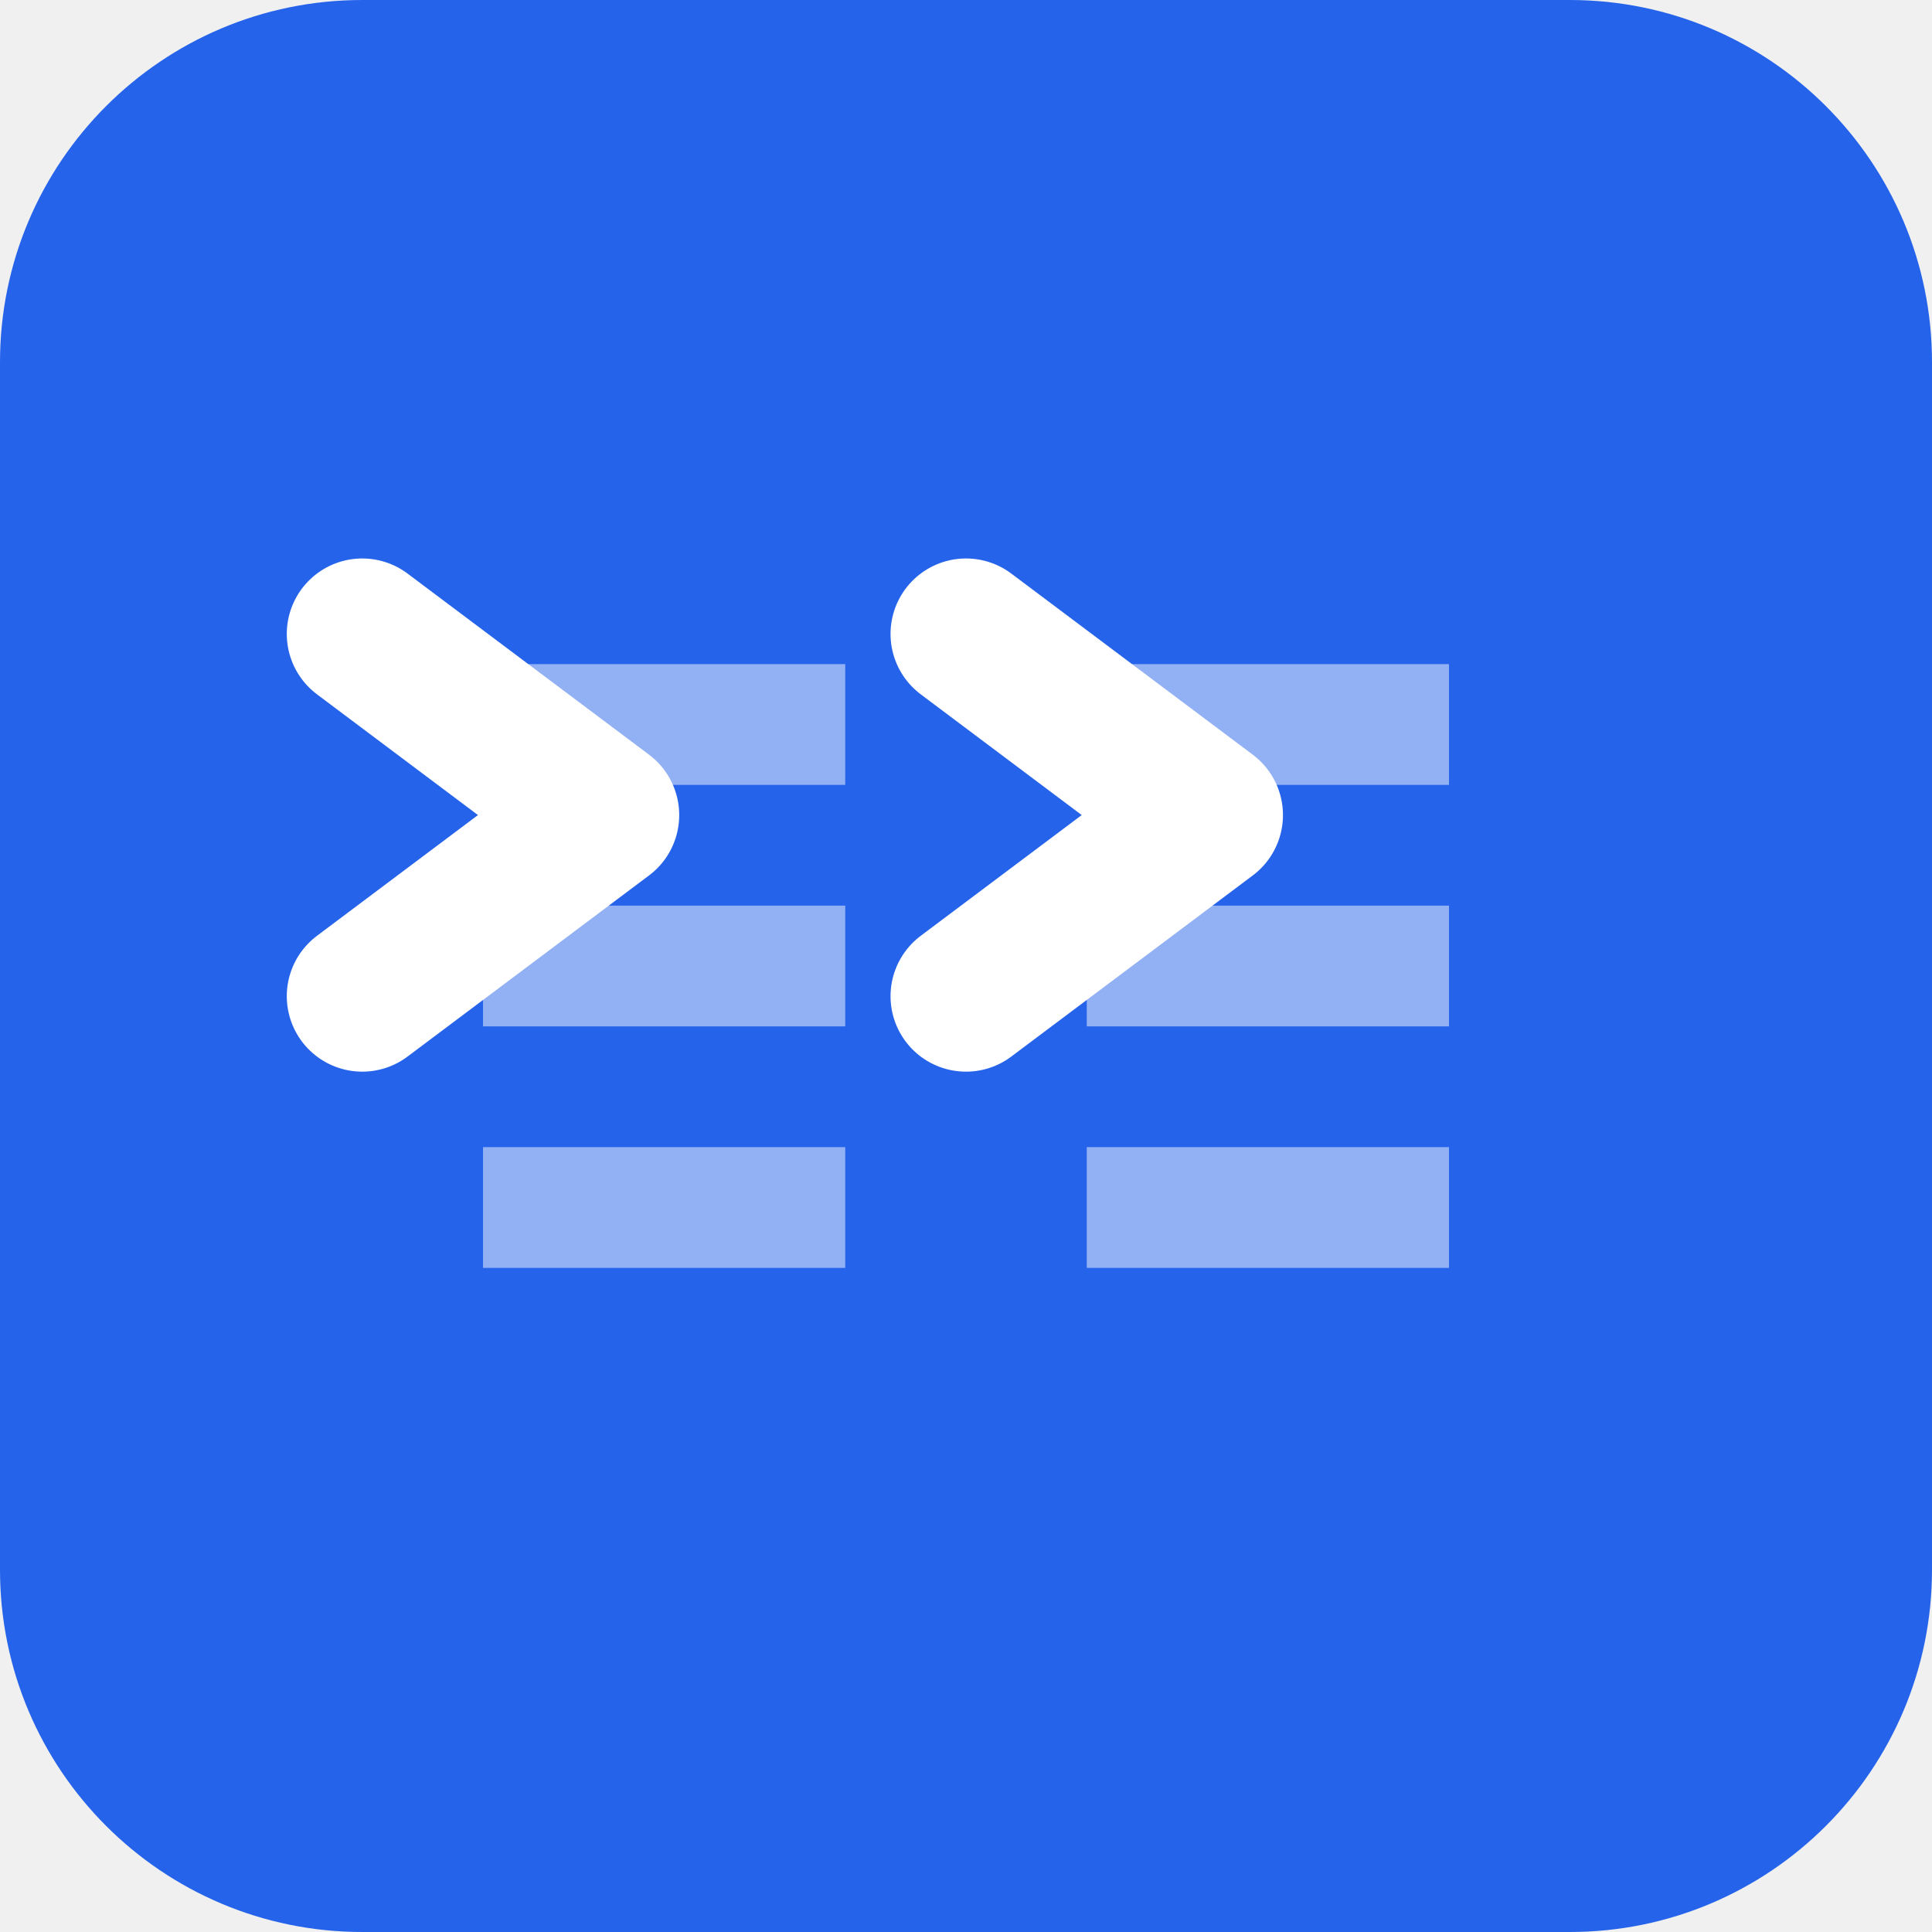
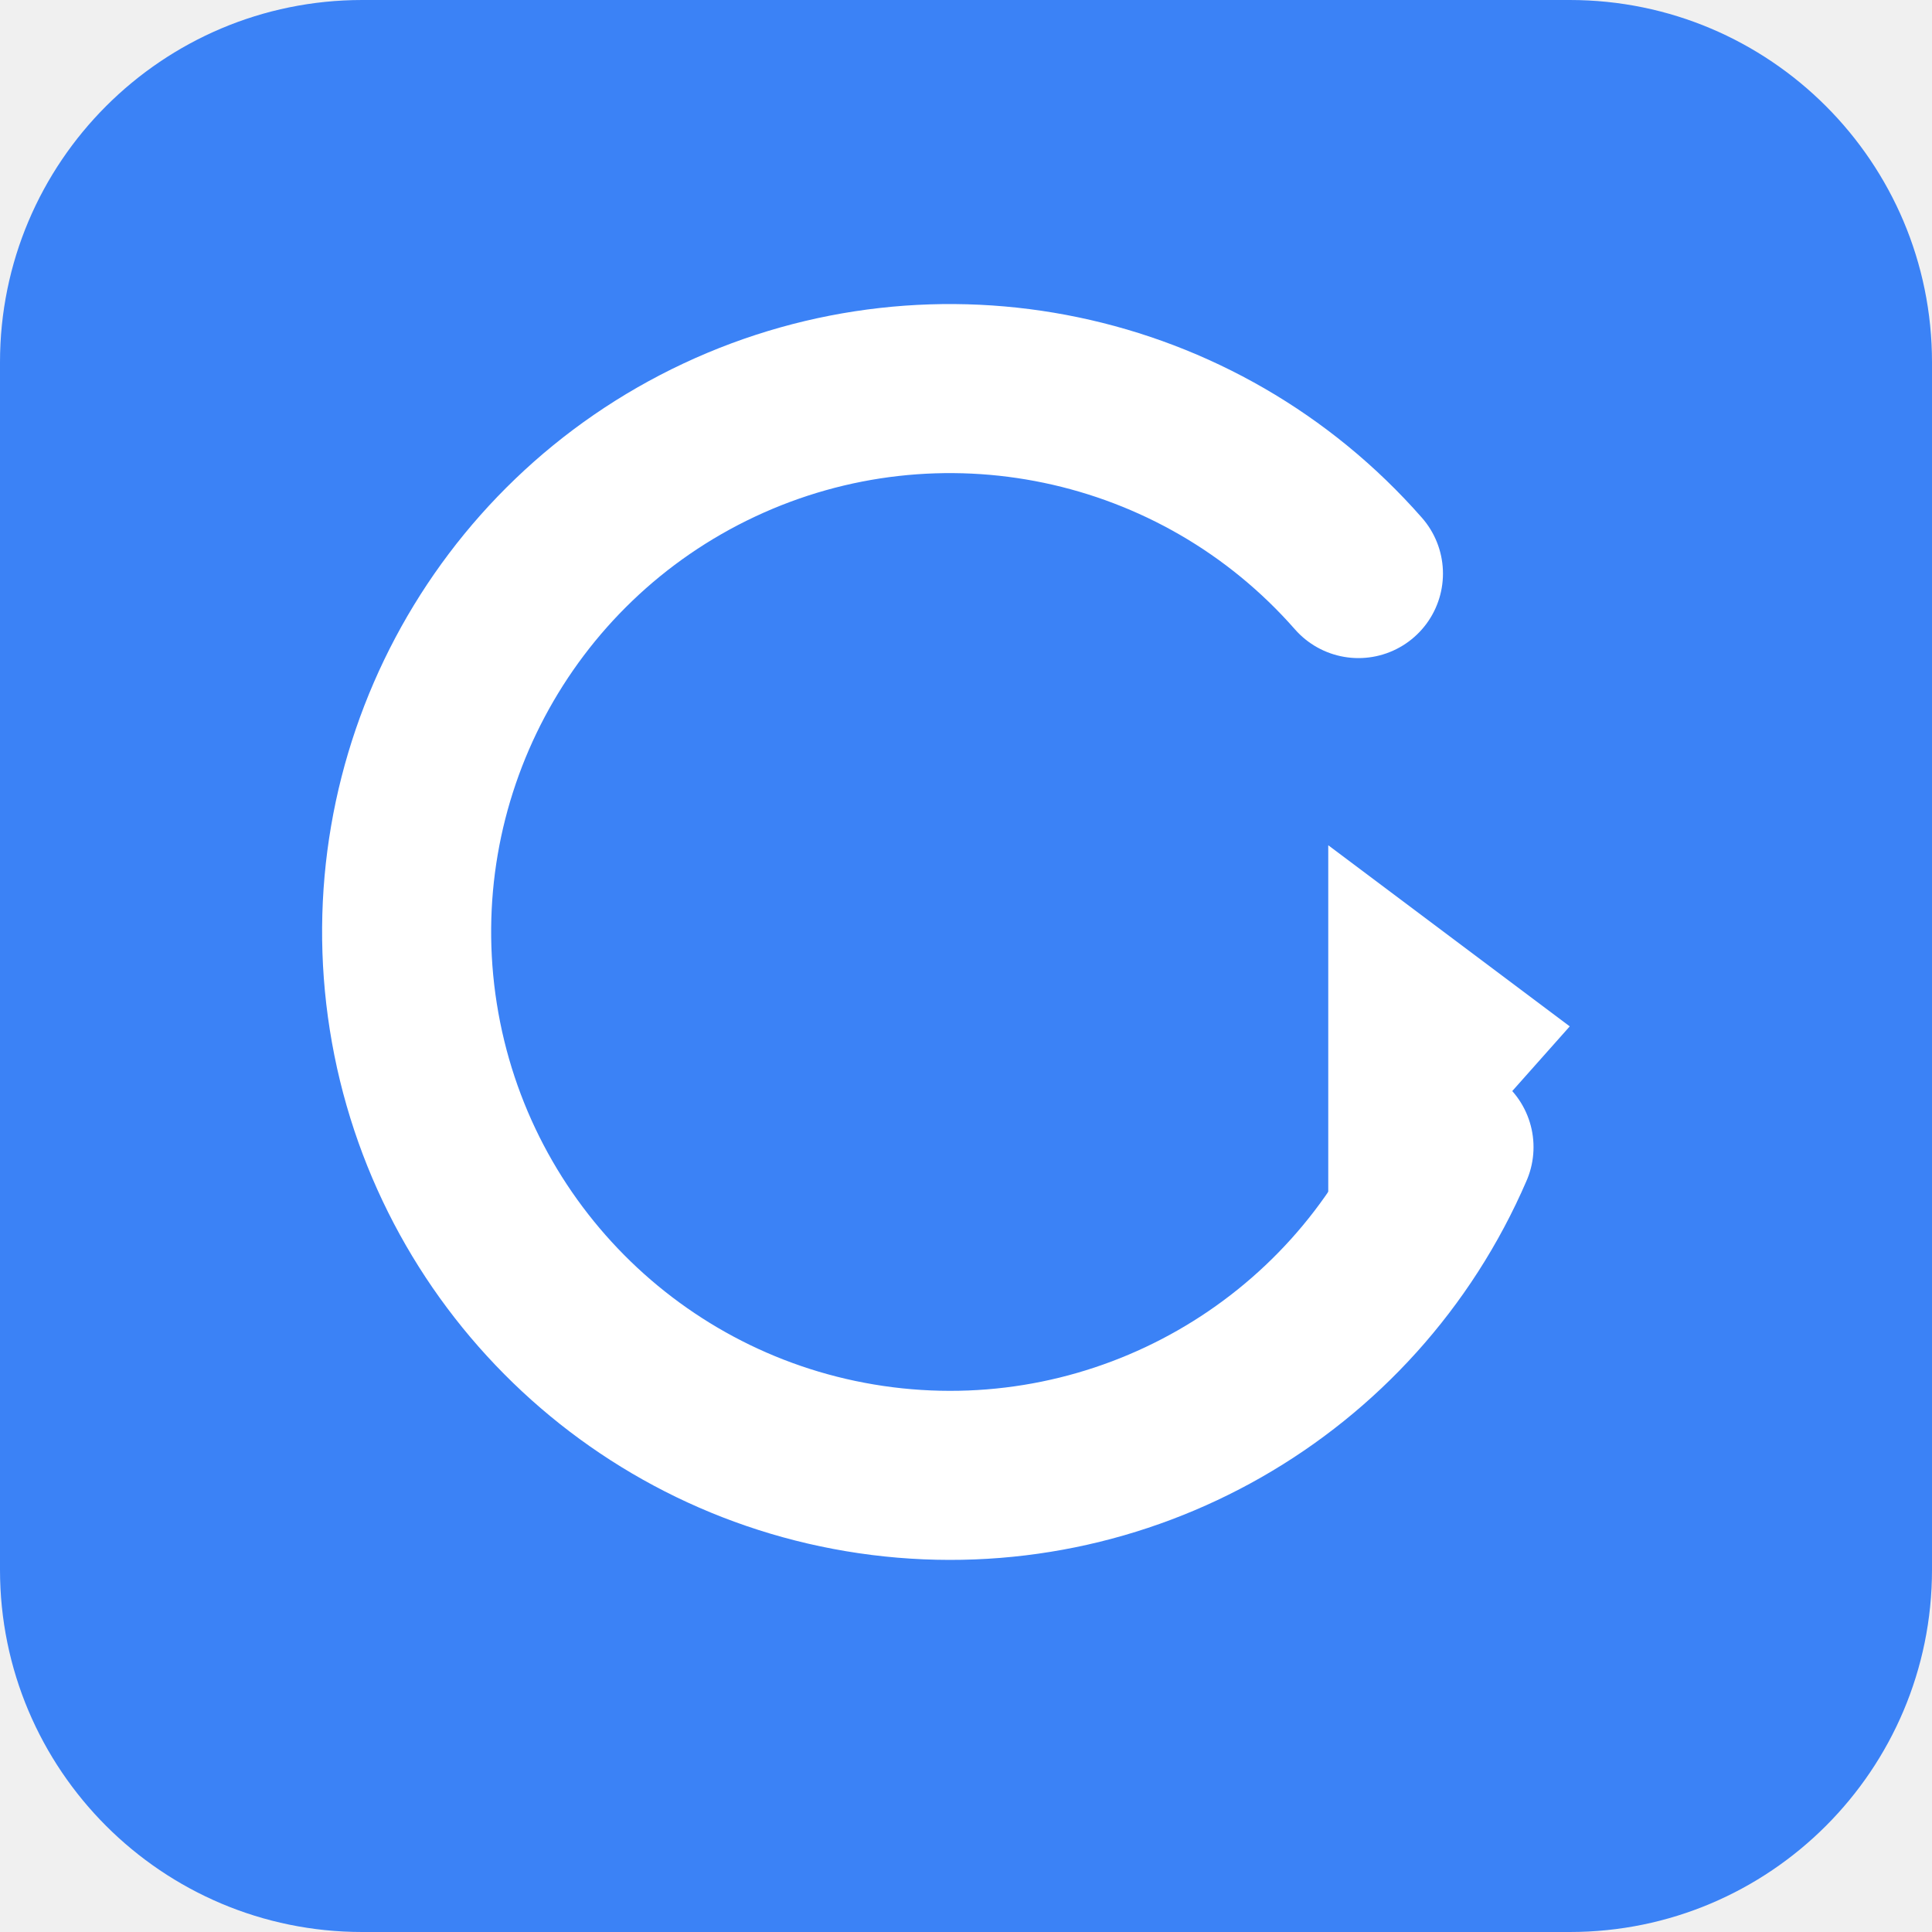
<svg xmlns="http://www.w3.org/2000/svg" viewBox="0 0 32 32" width="32" height="32">
-   <rect width="32" height="32" rx="6" fill="#2563eb" />
-   <path d="M8 11h6v2H8zM8 15h6v2H8zM8 19h6v2H8z" fill="#fff" opacity="0.5" />
-   <path d="M18 11h6v2h-6zM18 15h6v2h-6zM18 19h6v2h-6z" fill="#fff" opacity="0.5" />
-   <path d="M6 10.5l4 3-4 3" stroke="#fff" stroke-width="2.5" fill="none" stroke-linecap="round" stroke-linejoin="round" />
-   <path d="M16 10.5l4 3-4 3" stroke="#fff" stroke-width="2.5" fill="none" stroke-linecap="round" stroke-linejoin="round" />
+   <rect width="32" height="32" rx="6" fill="#3b82f6" />
+   <path d="M22.5 9.5A9 9 0 1 0 24 19" stroke="#fff" stroke-width="2.8" fill="none" stroke-linecap="round" />
+   <polygon points="26,17 22,21.5 22,14" fill="#fff" />
</svg>
